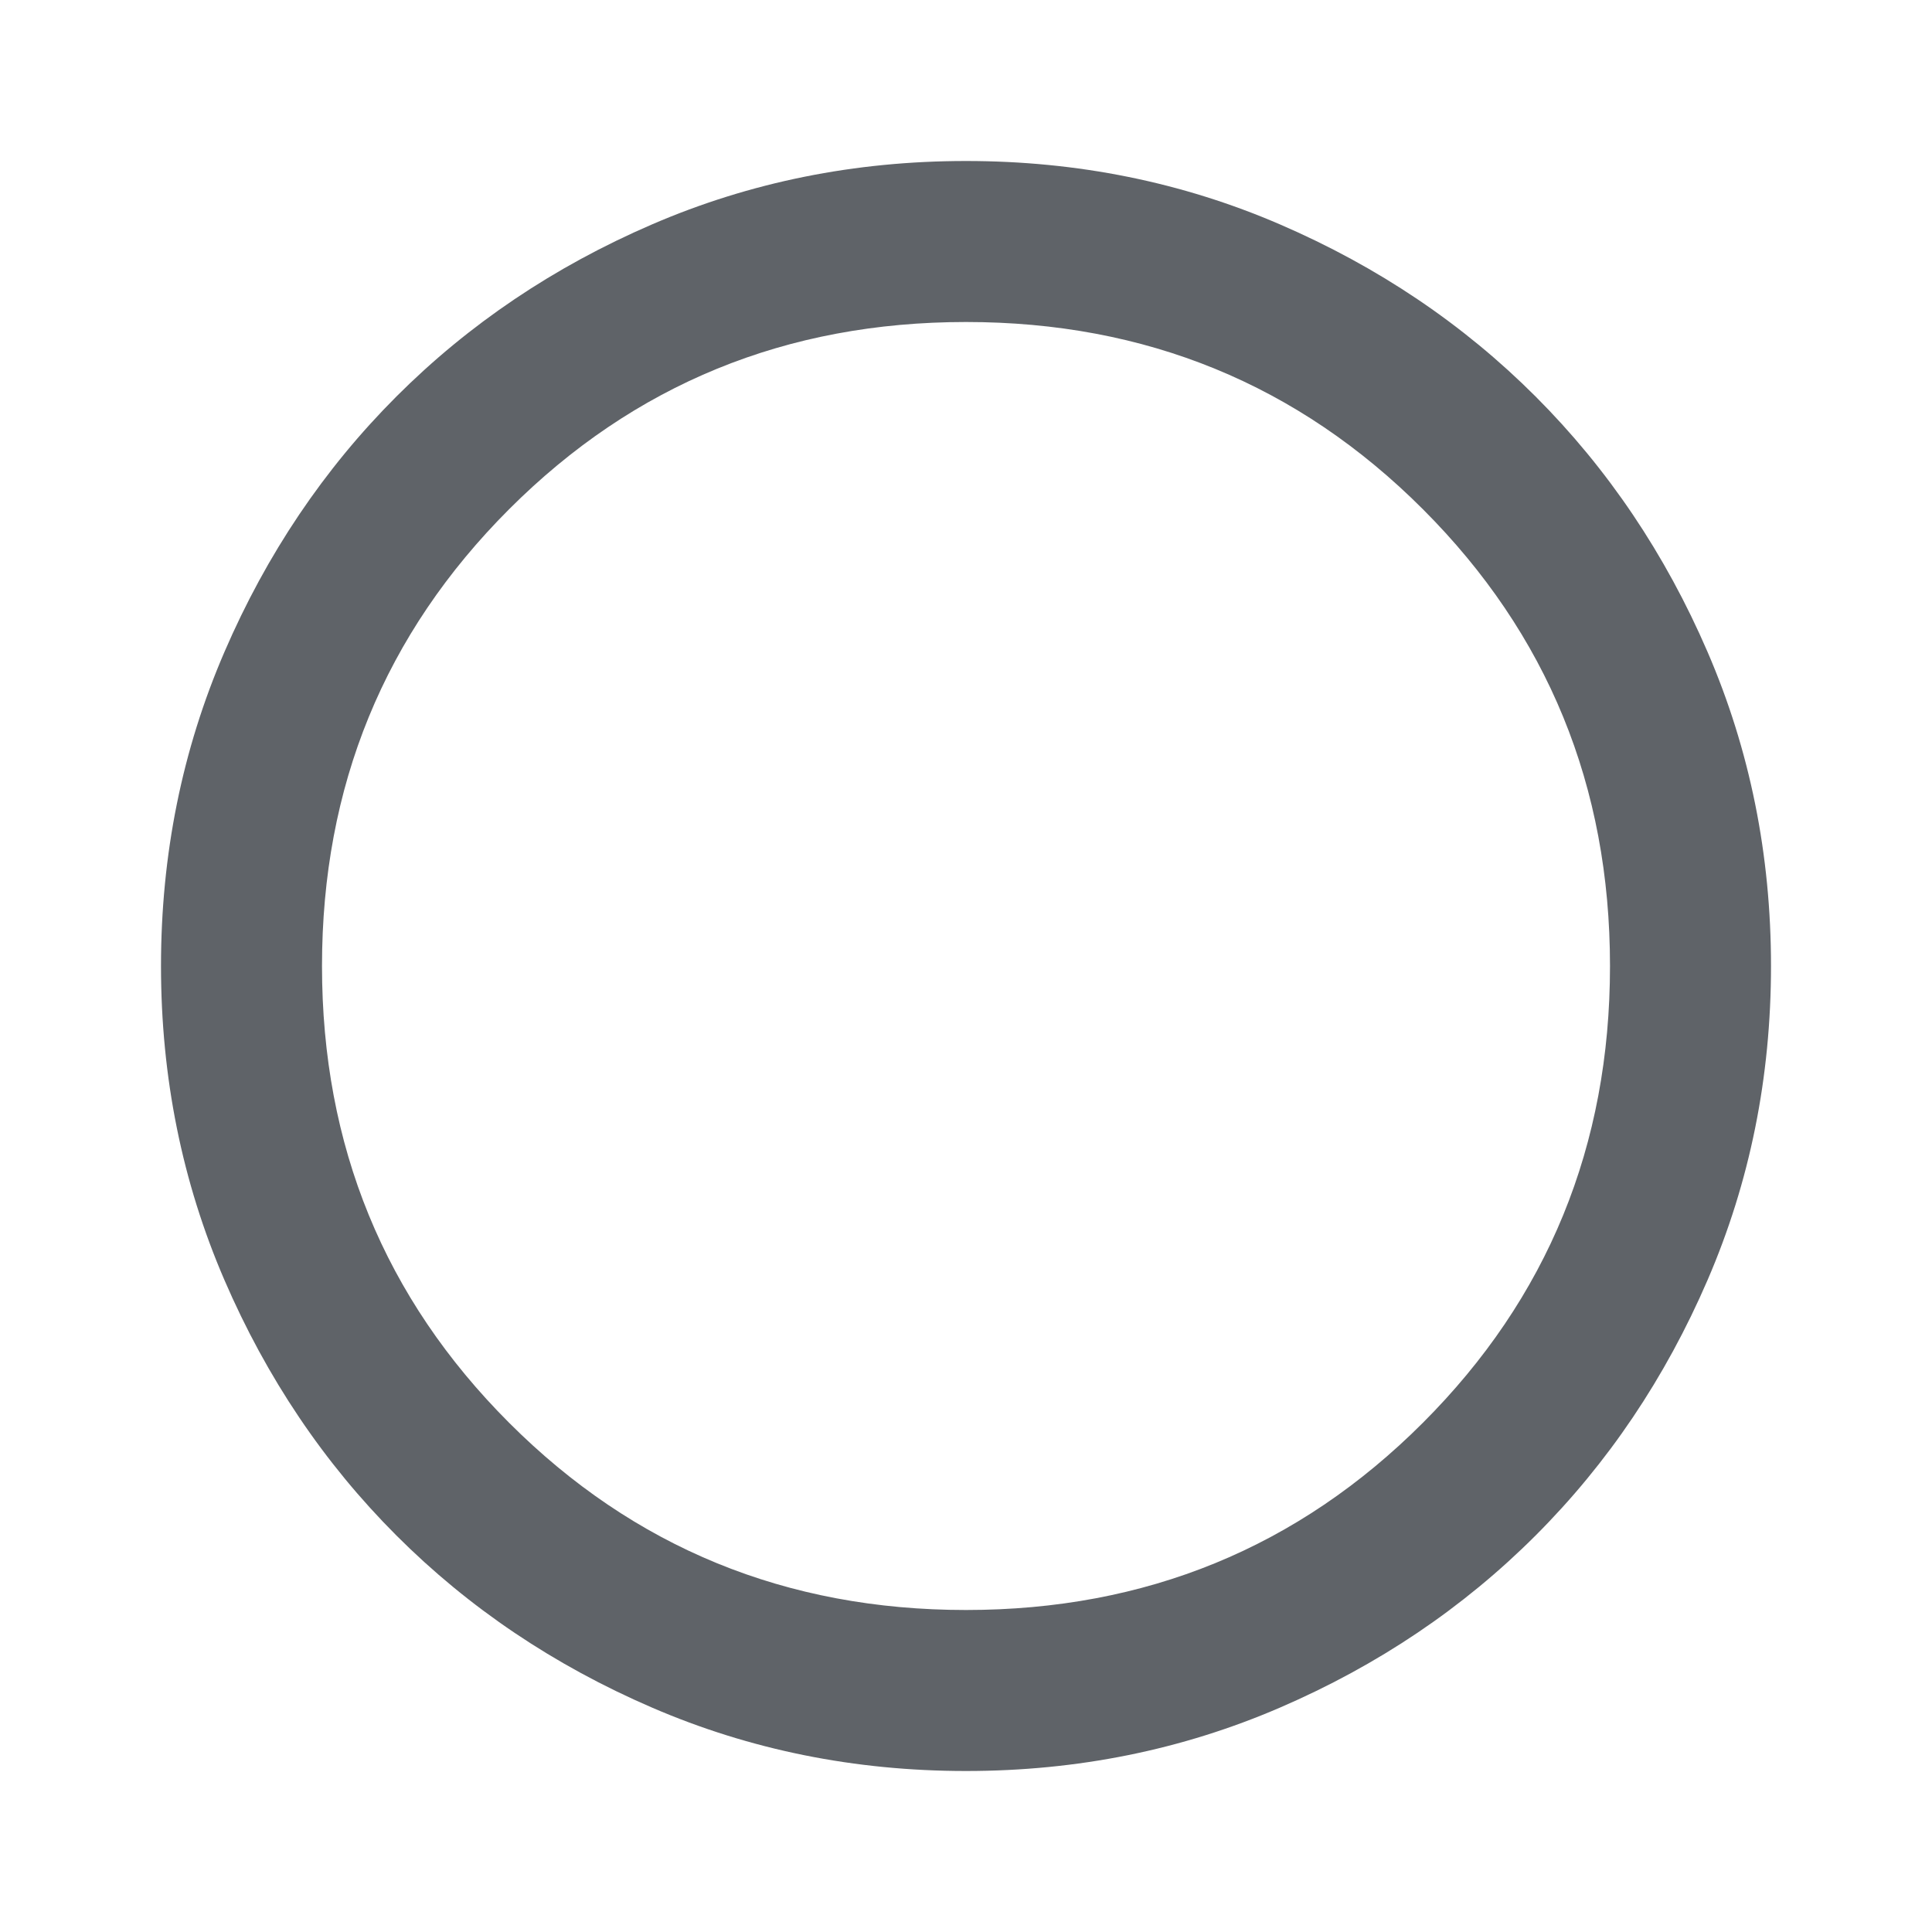
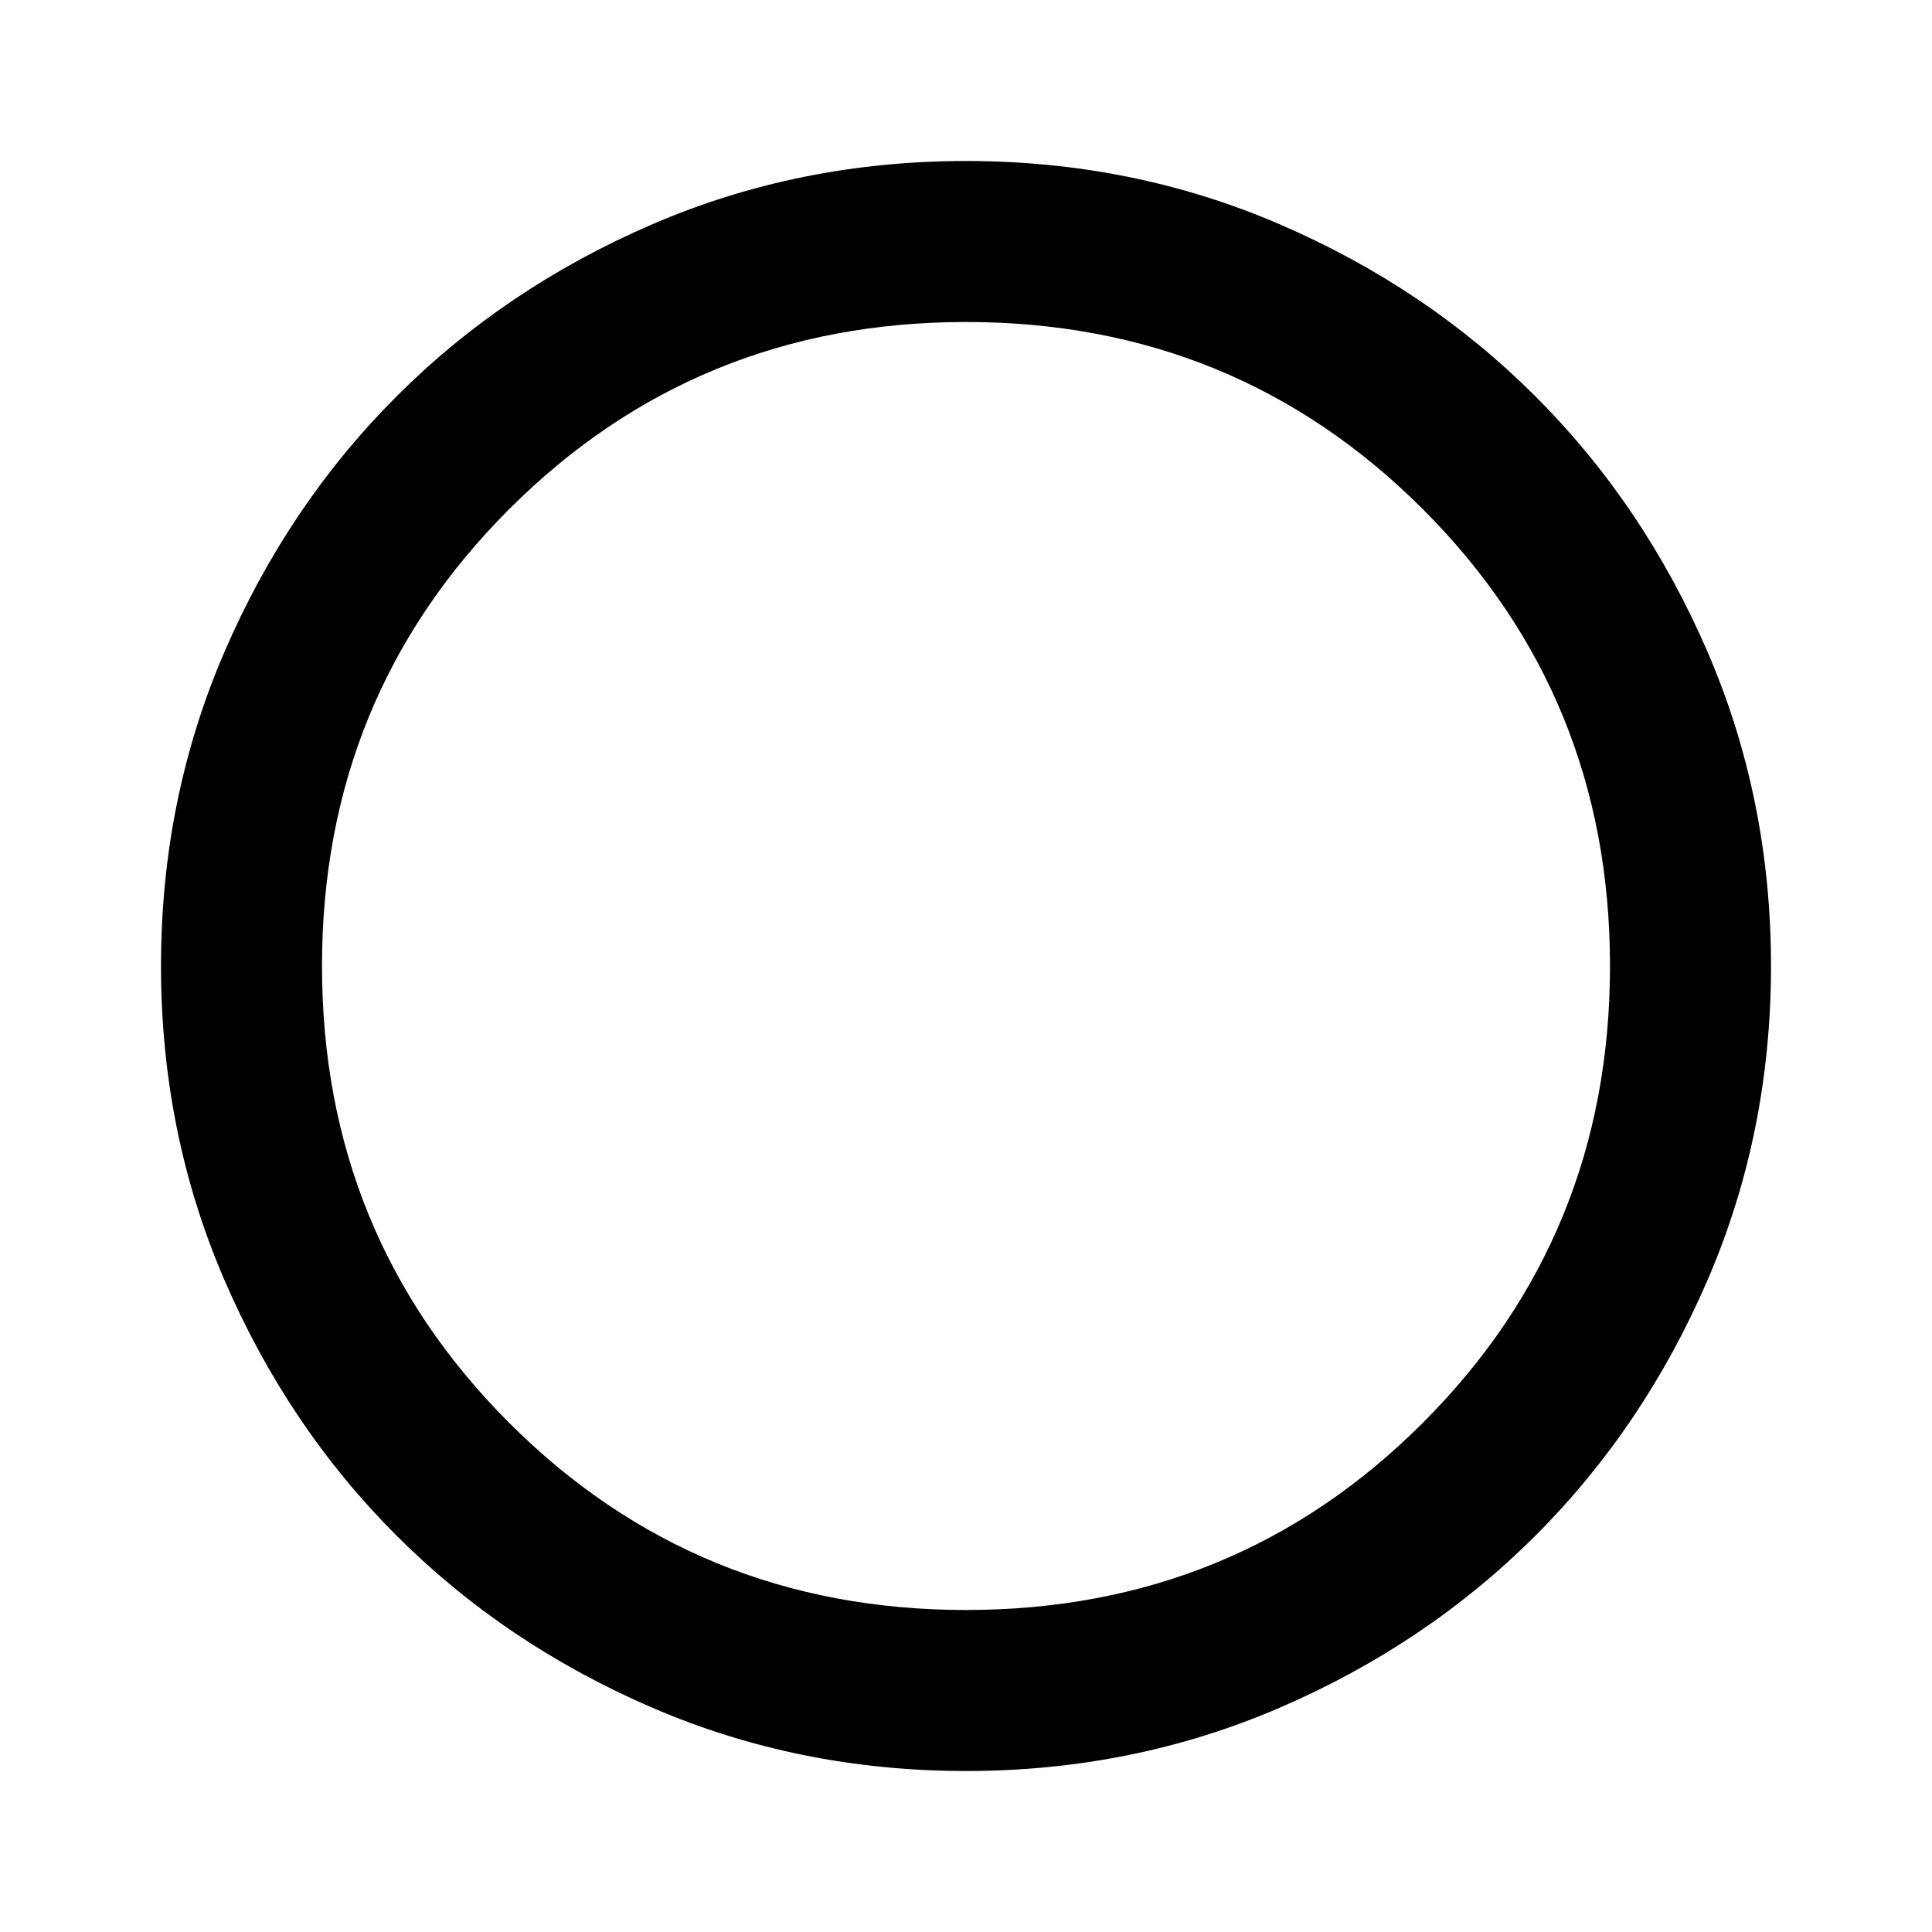
- <svg xmlns="http://www.w3.org/2000/svg" height="24px" viewBox="0 -960 960 960" width="24px" fill="#5f6368">
+ <svg xmlns="http://www.w3.org/2000/svg" height="24px" viewBox="0 -960 960 960" width="24px">
  <path d="M480-80q-83 0-156-31.5T197-197q-54-54-85.5-127T80-480q0-83 31.5-156T197-763q54-54 127-85.5T480-880q83 0 156 31.5T763-763q54 54 85.5 127T880-480q0 83-31.5 156T763-197q-54 54-127 85.5T480-80Zm0-80q134 0 227-93t93-227q0-134-93-227t-227-93q-134 0-227 93t-93 227q0 134 93 227t227 93Zm0-320Z" />
</svg>
